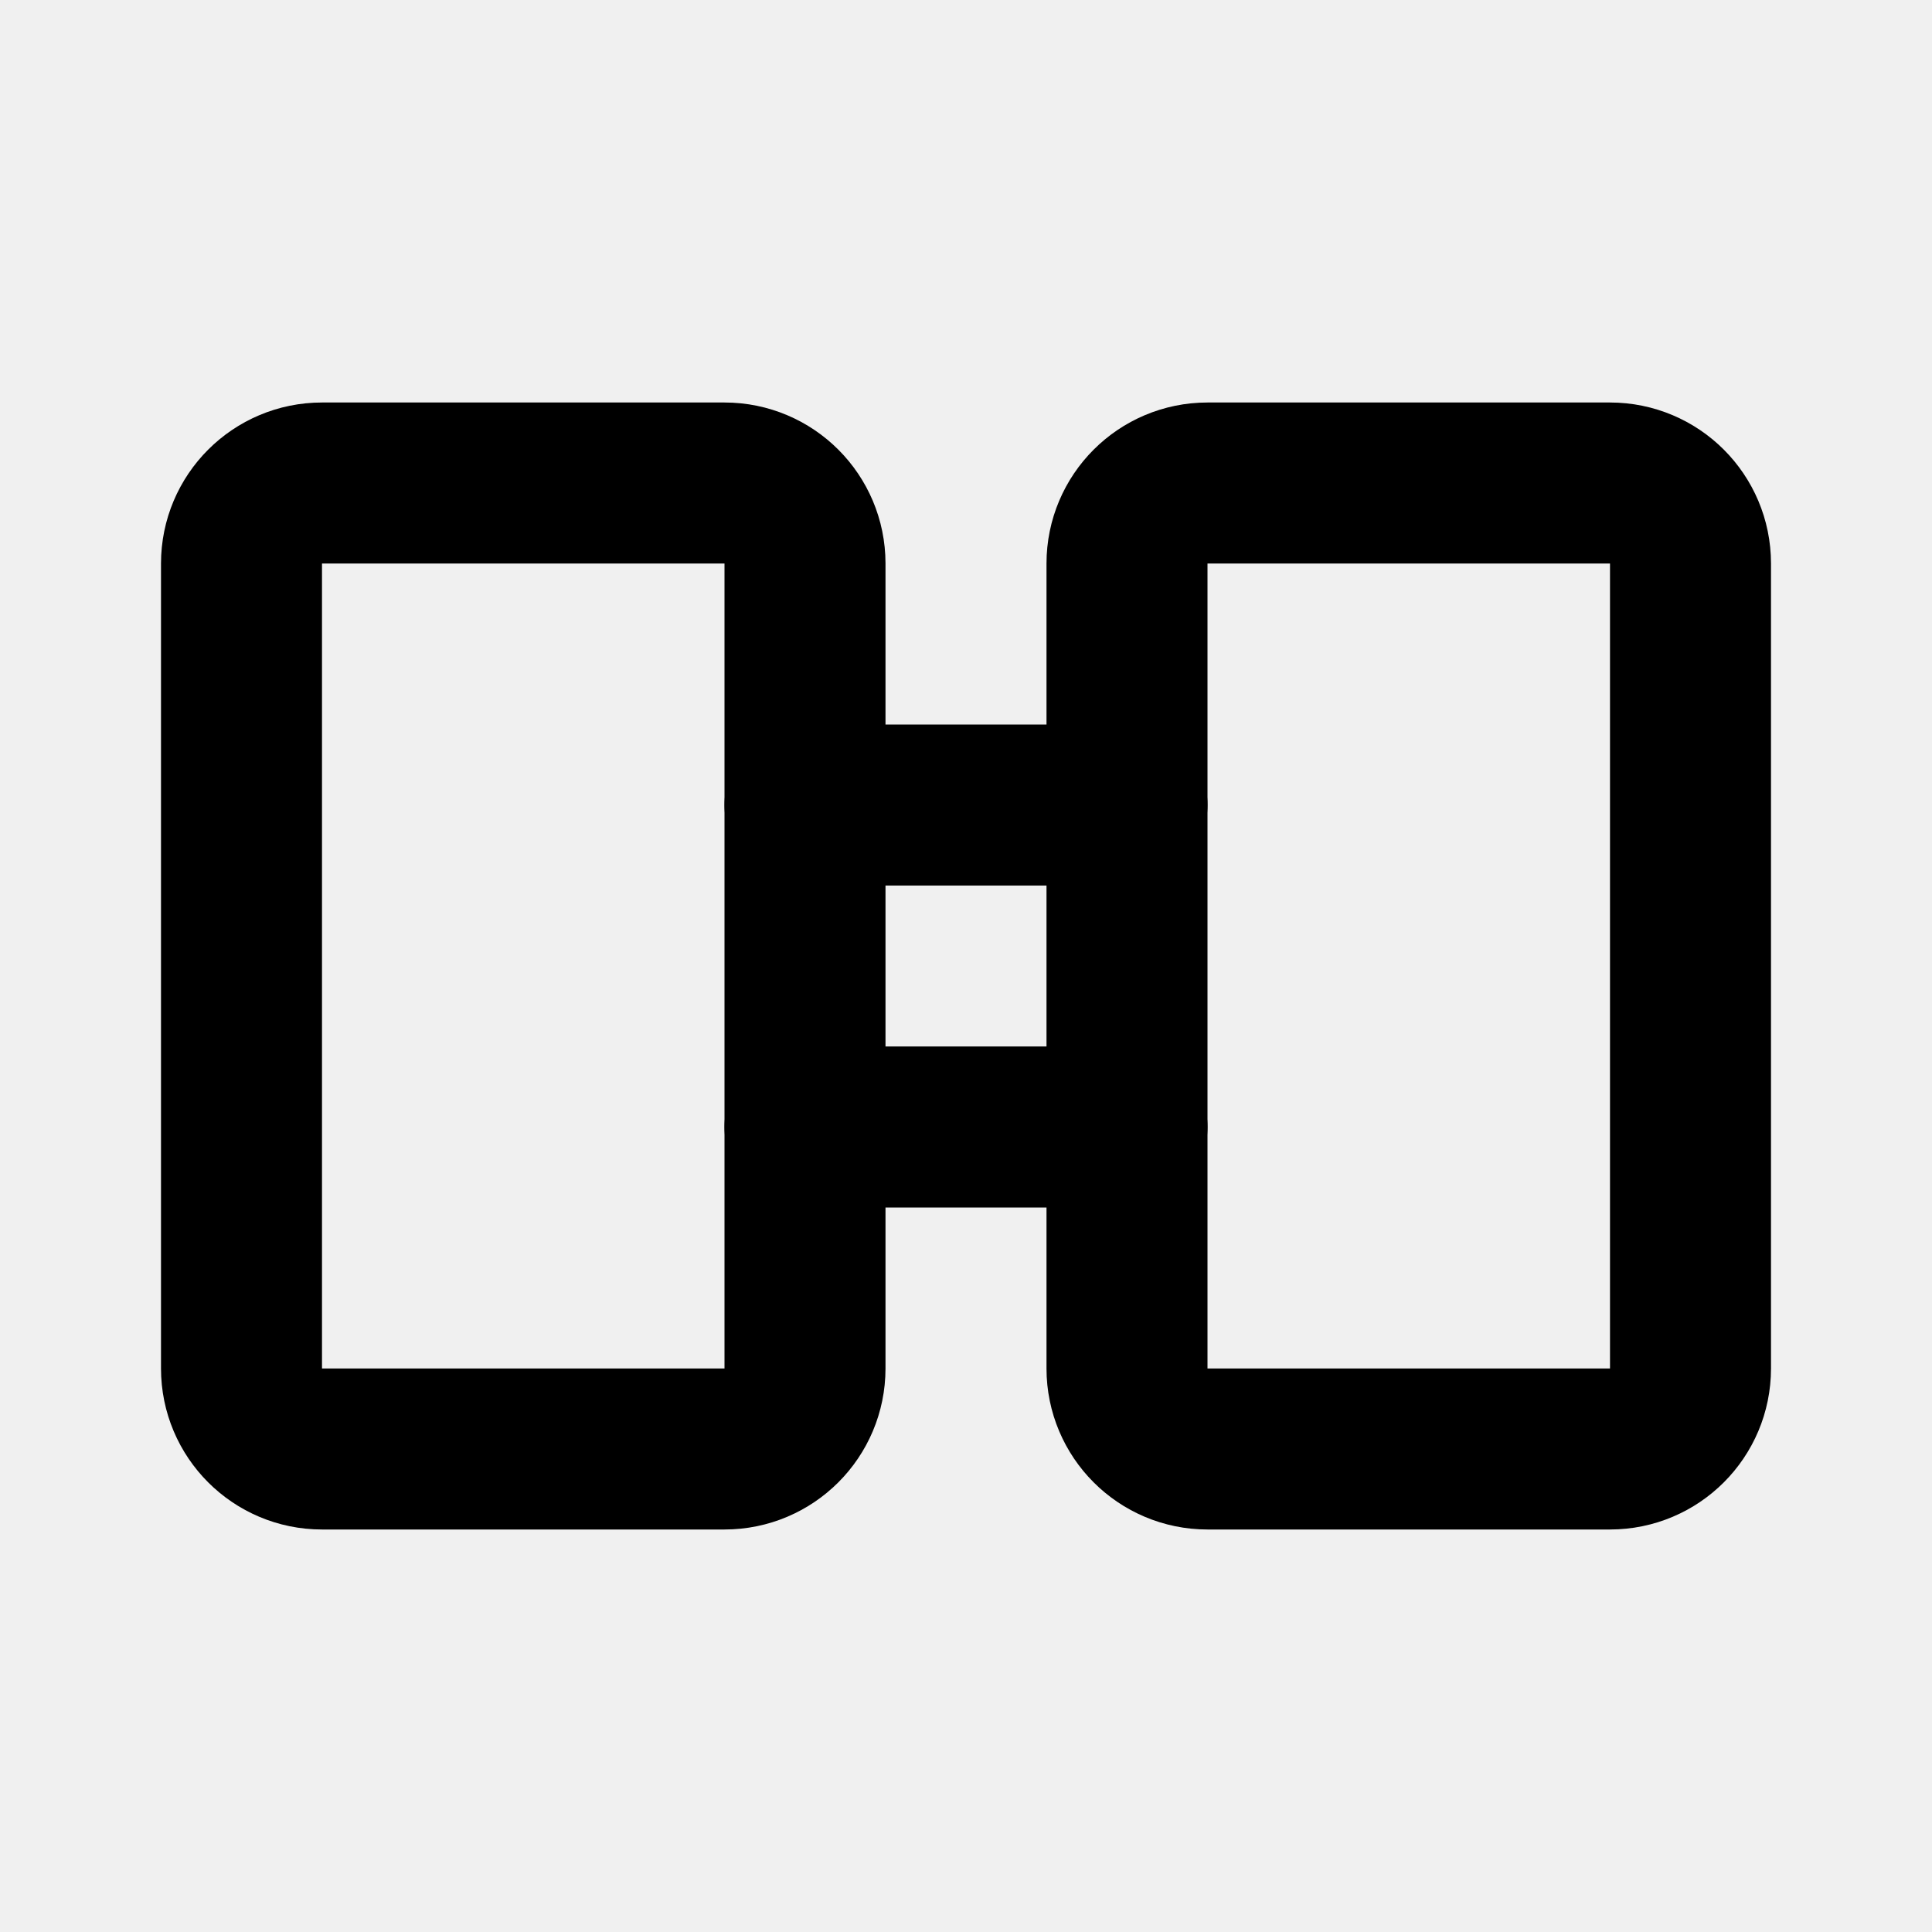
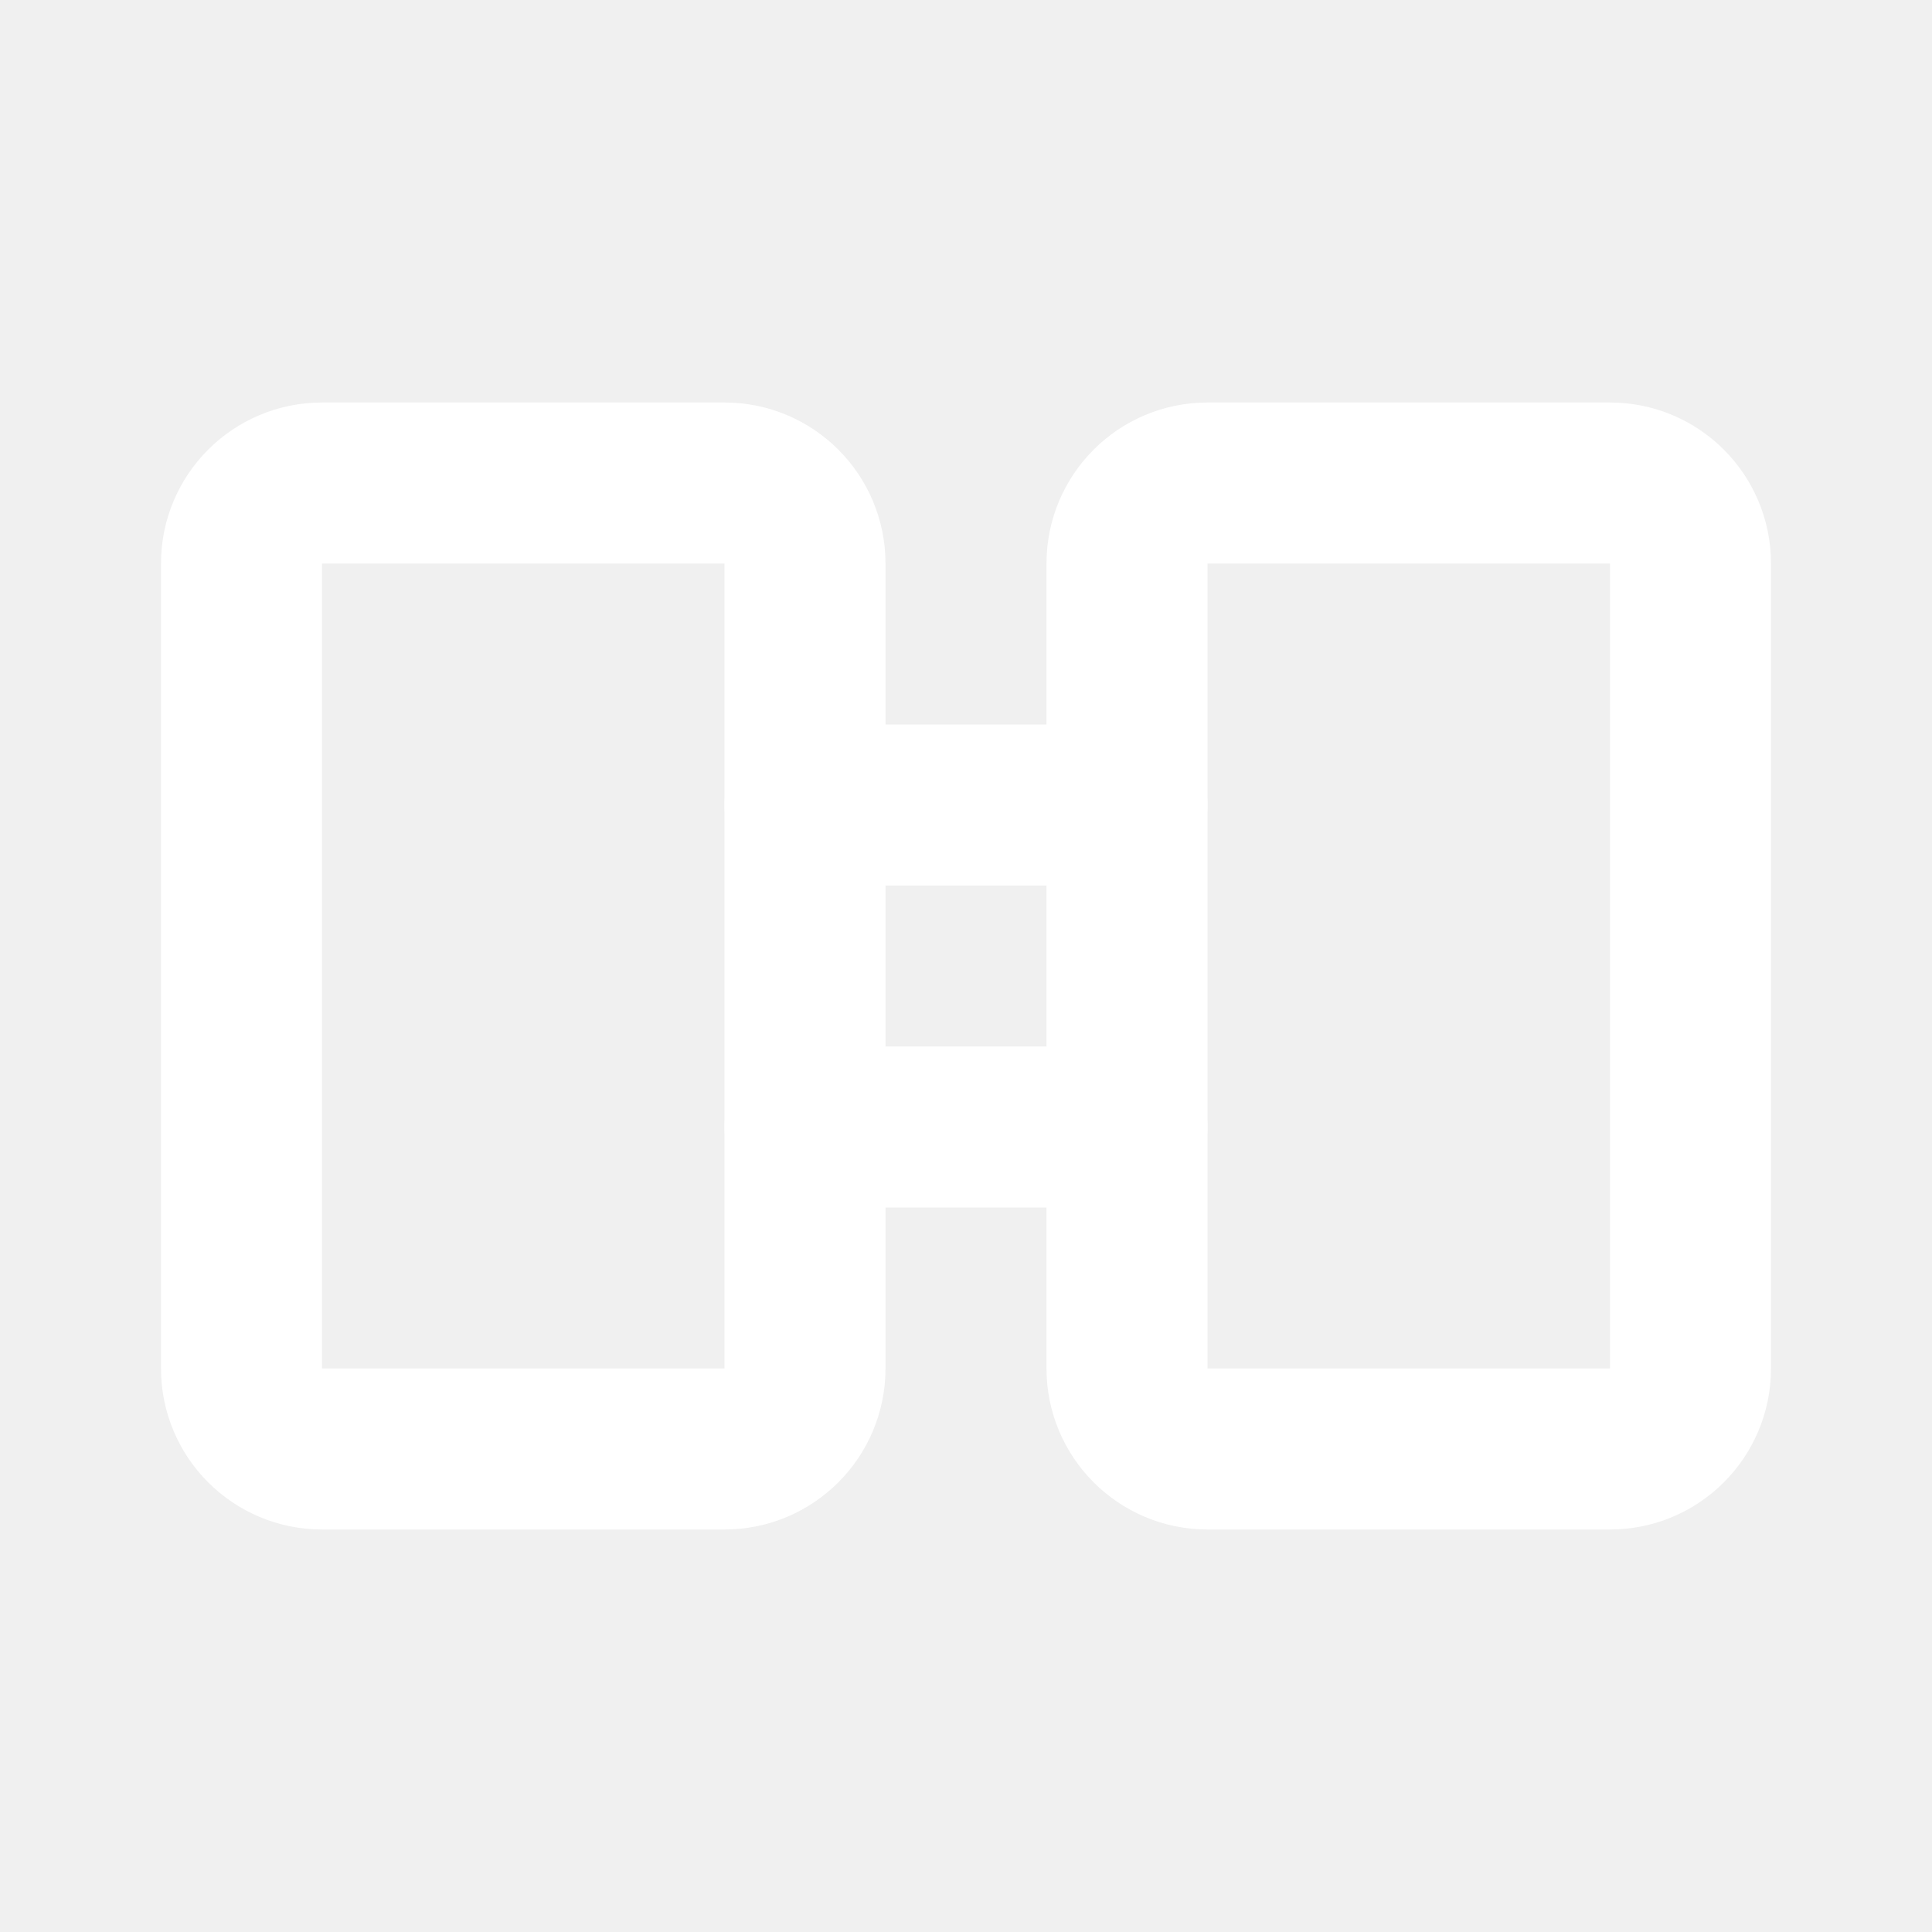
- <svg xmlns="http://www.w3.org/2000/svg" viewBox="0 0 24 24" fill="none" stroke="currentColor" stroke-width="2" stroke-linecap="round" stroke-linejoin="round">
+ <svg xmlns="http://www.w3.org/2000/svg" viewBox="0 0 24 24" fill="none" stroke="#ffffff" stroke-width="2" stroke-linecap="round" stroke-linejoin="round">
  <path d="M4 6h5a1 1 0 0 1 1 1v10a1 1 0 0 1-1 1H4a1 1 0 0 1-1-1V7a1 1 0 0 1 1-1zM15 6h5a1 1 0 0 1 1 1v10a1 1 0 0 1-1 1h-5a1 1 0 0 1-1-1V7a1 1 0 0 1 1-1z" />
  <path d="M10 10h4M10 14h4" />
</svg>
